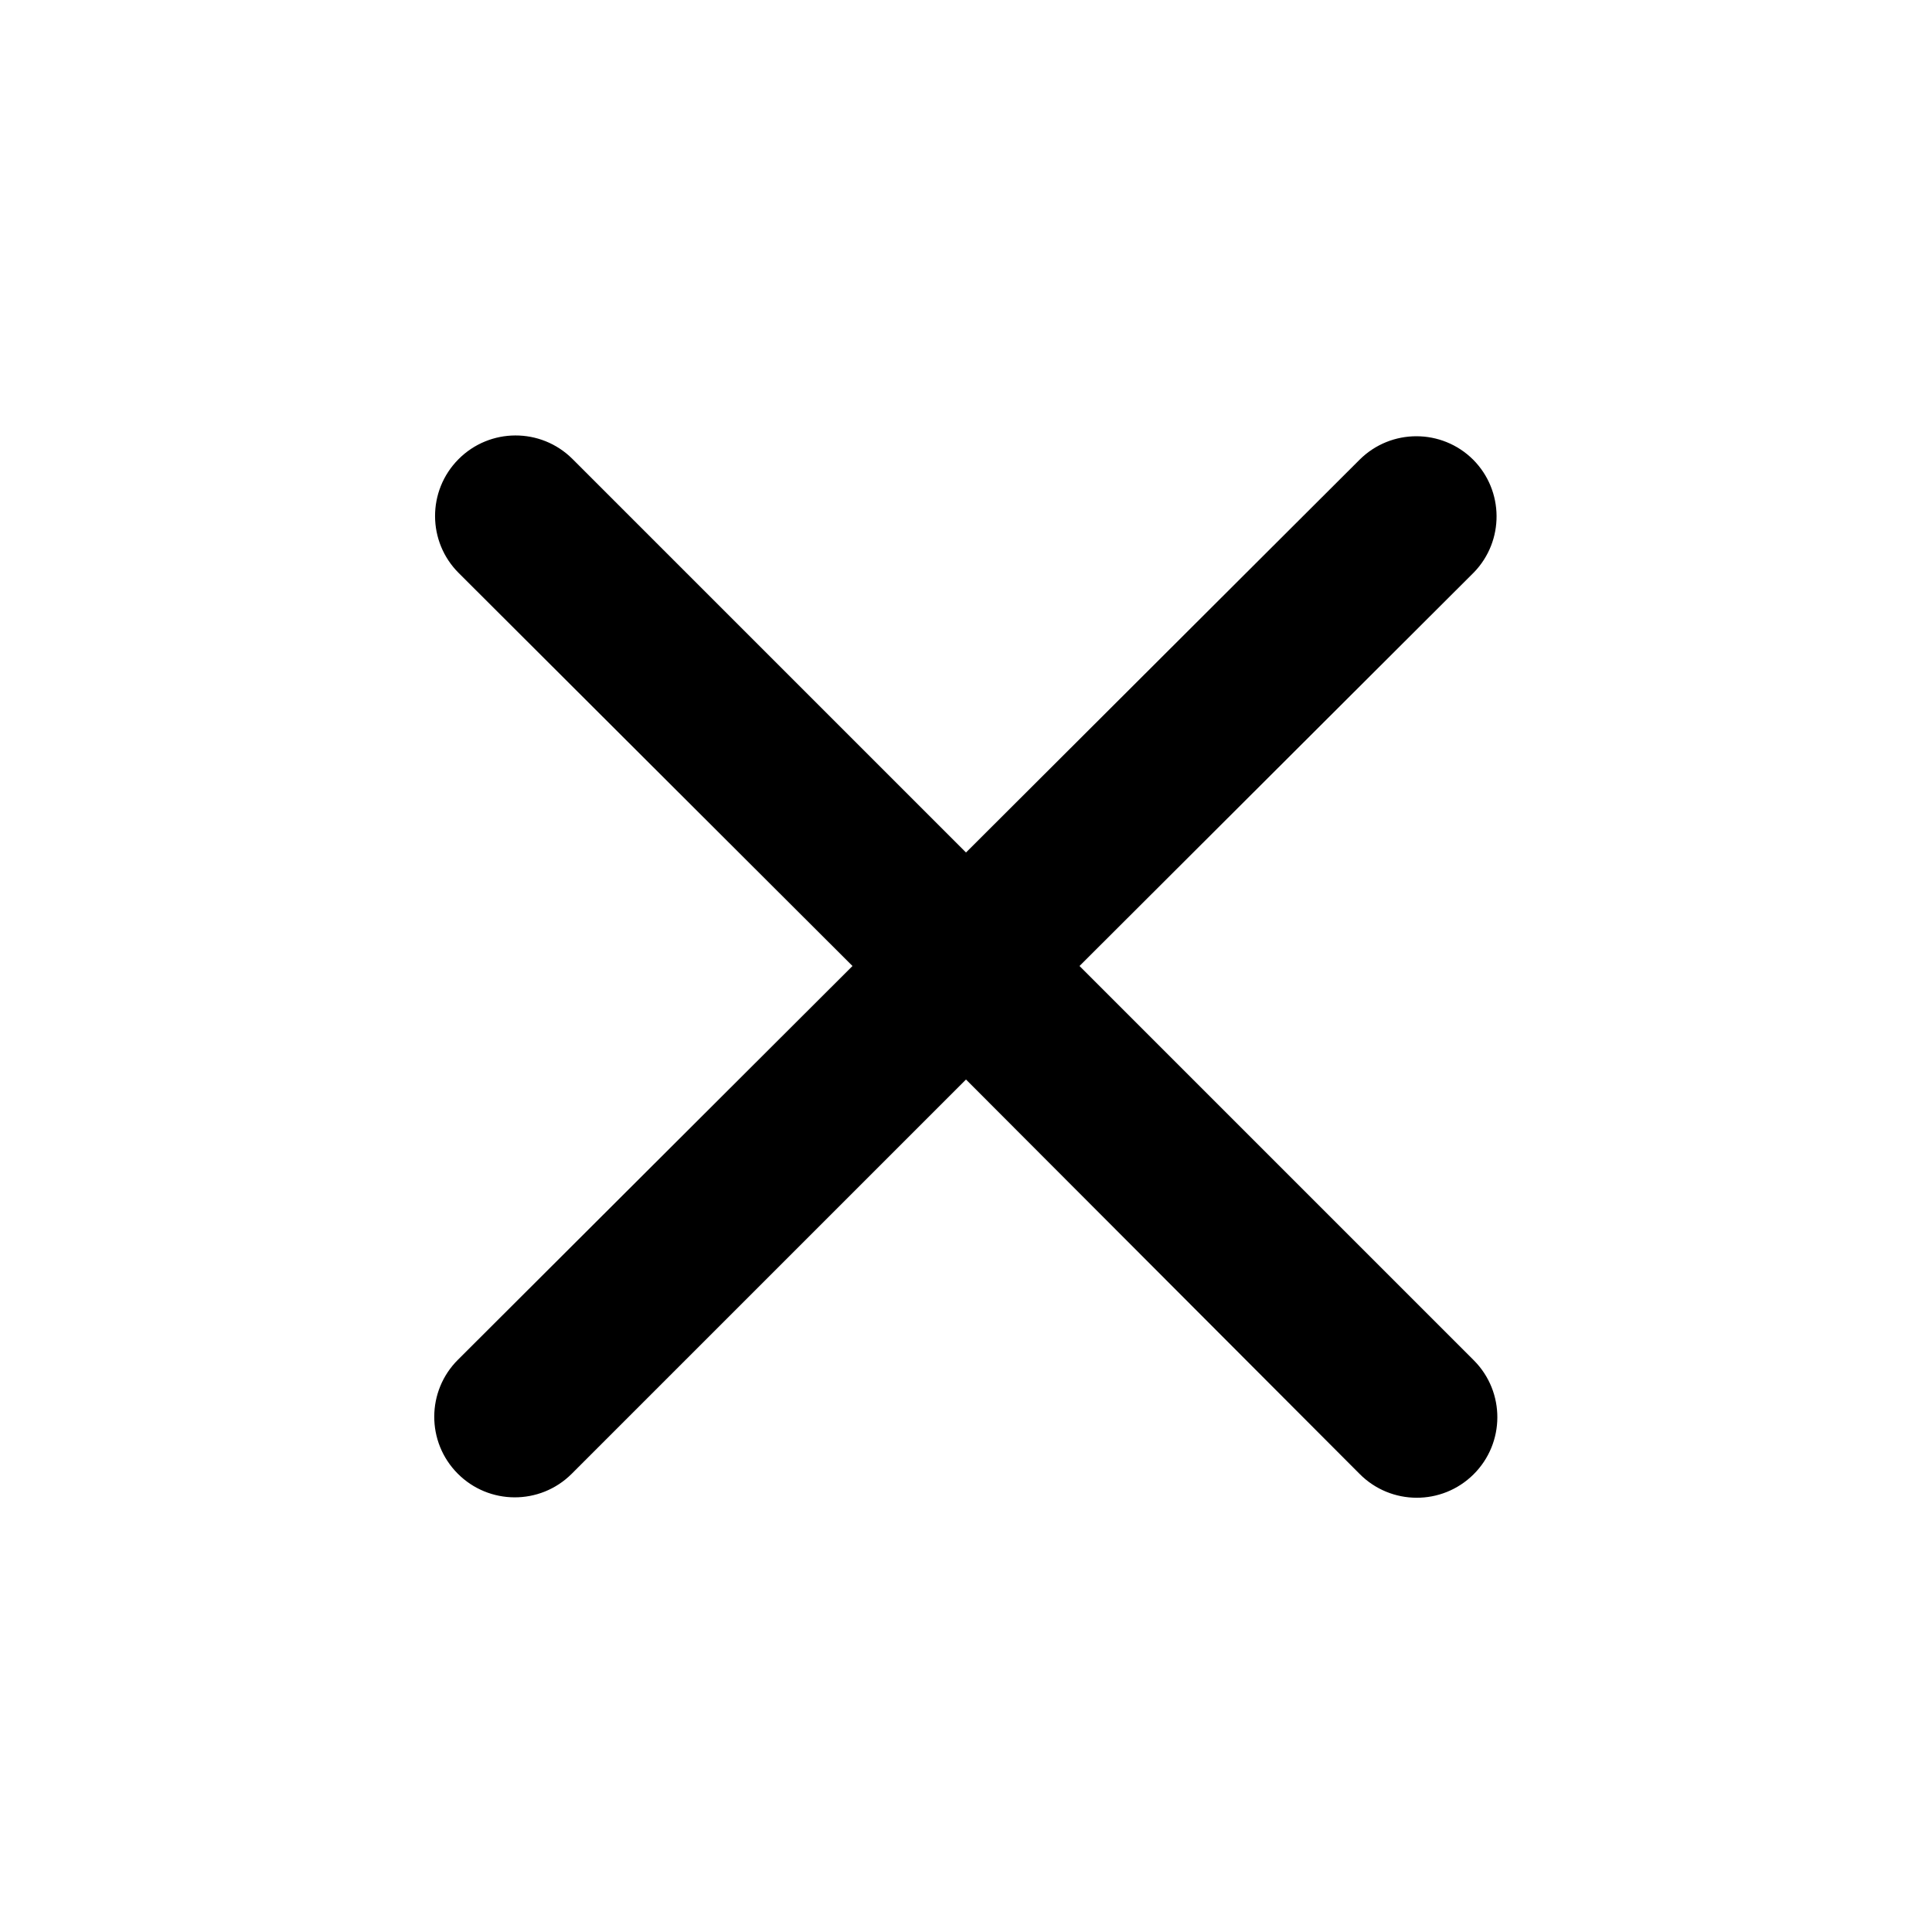
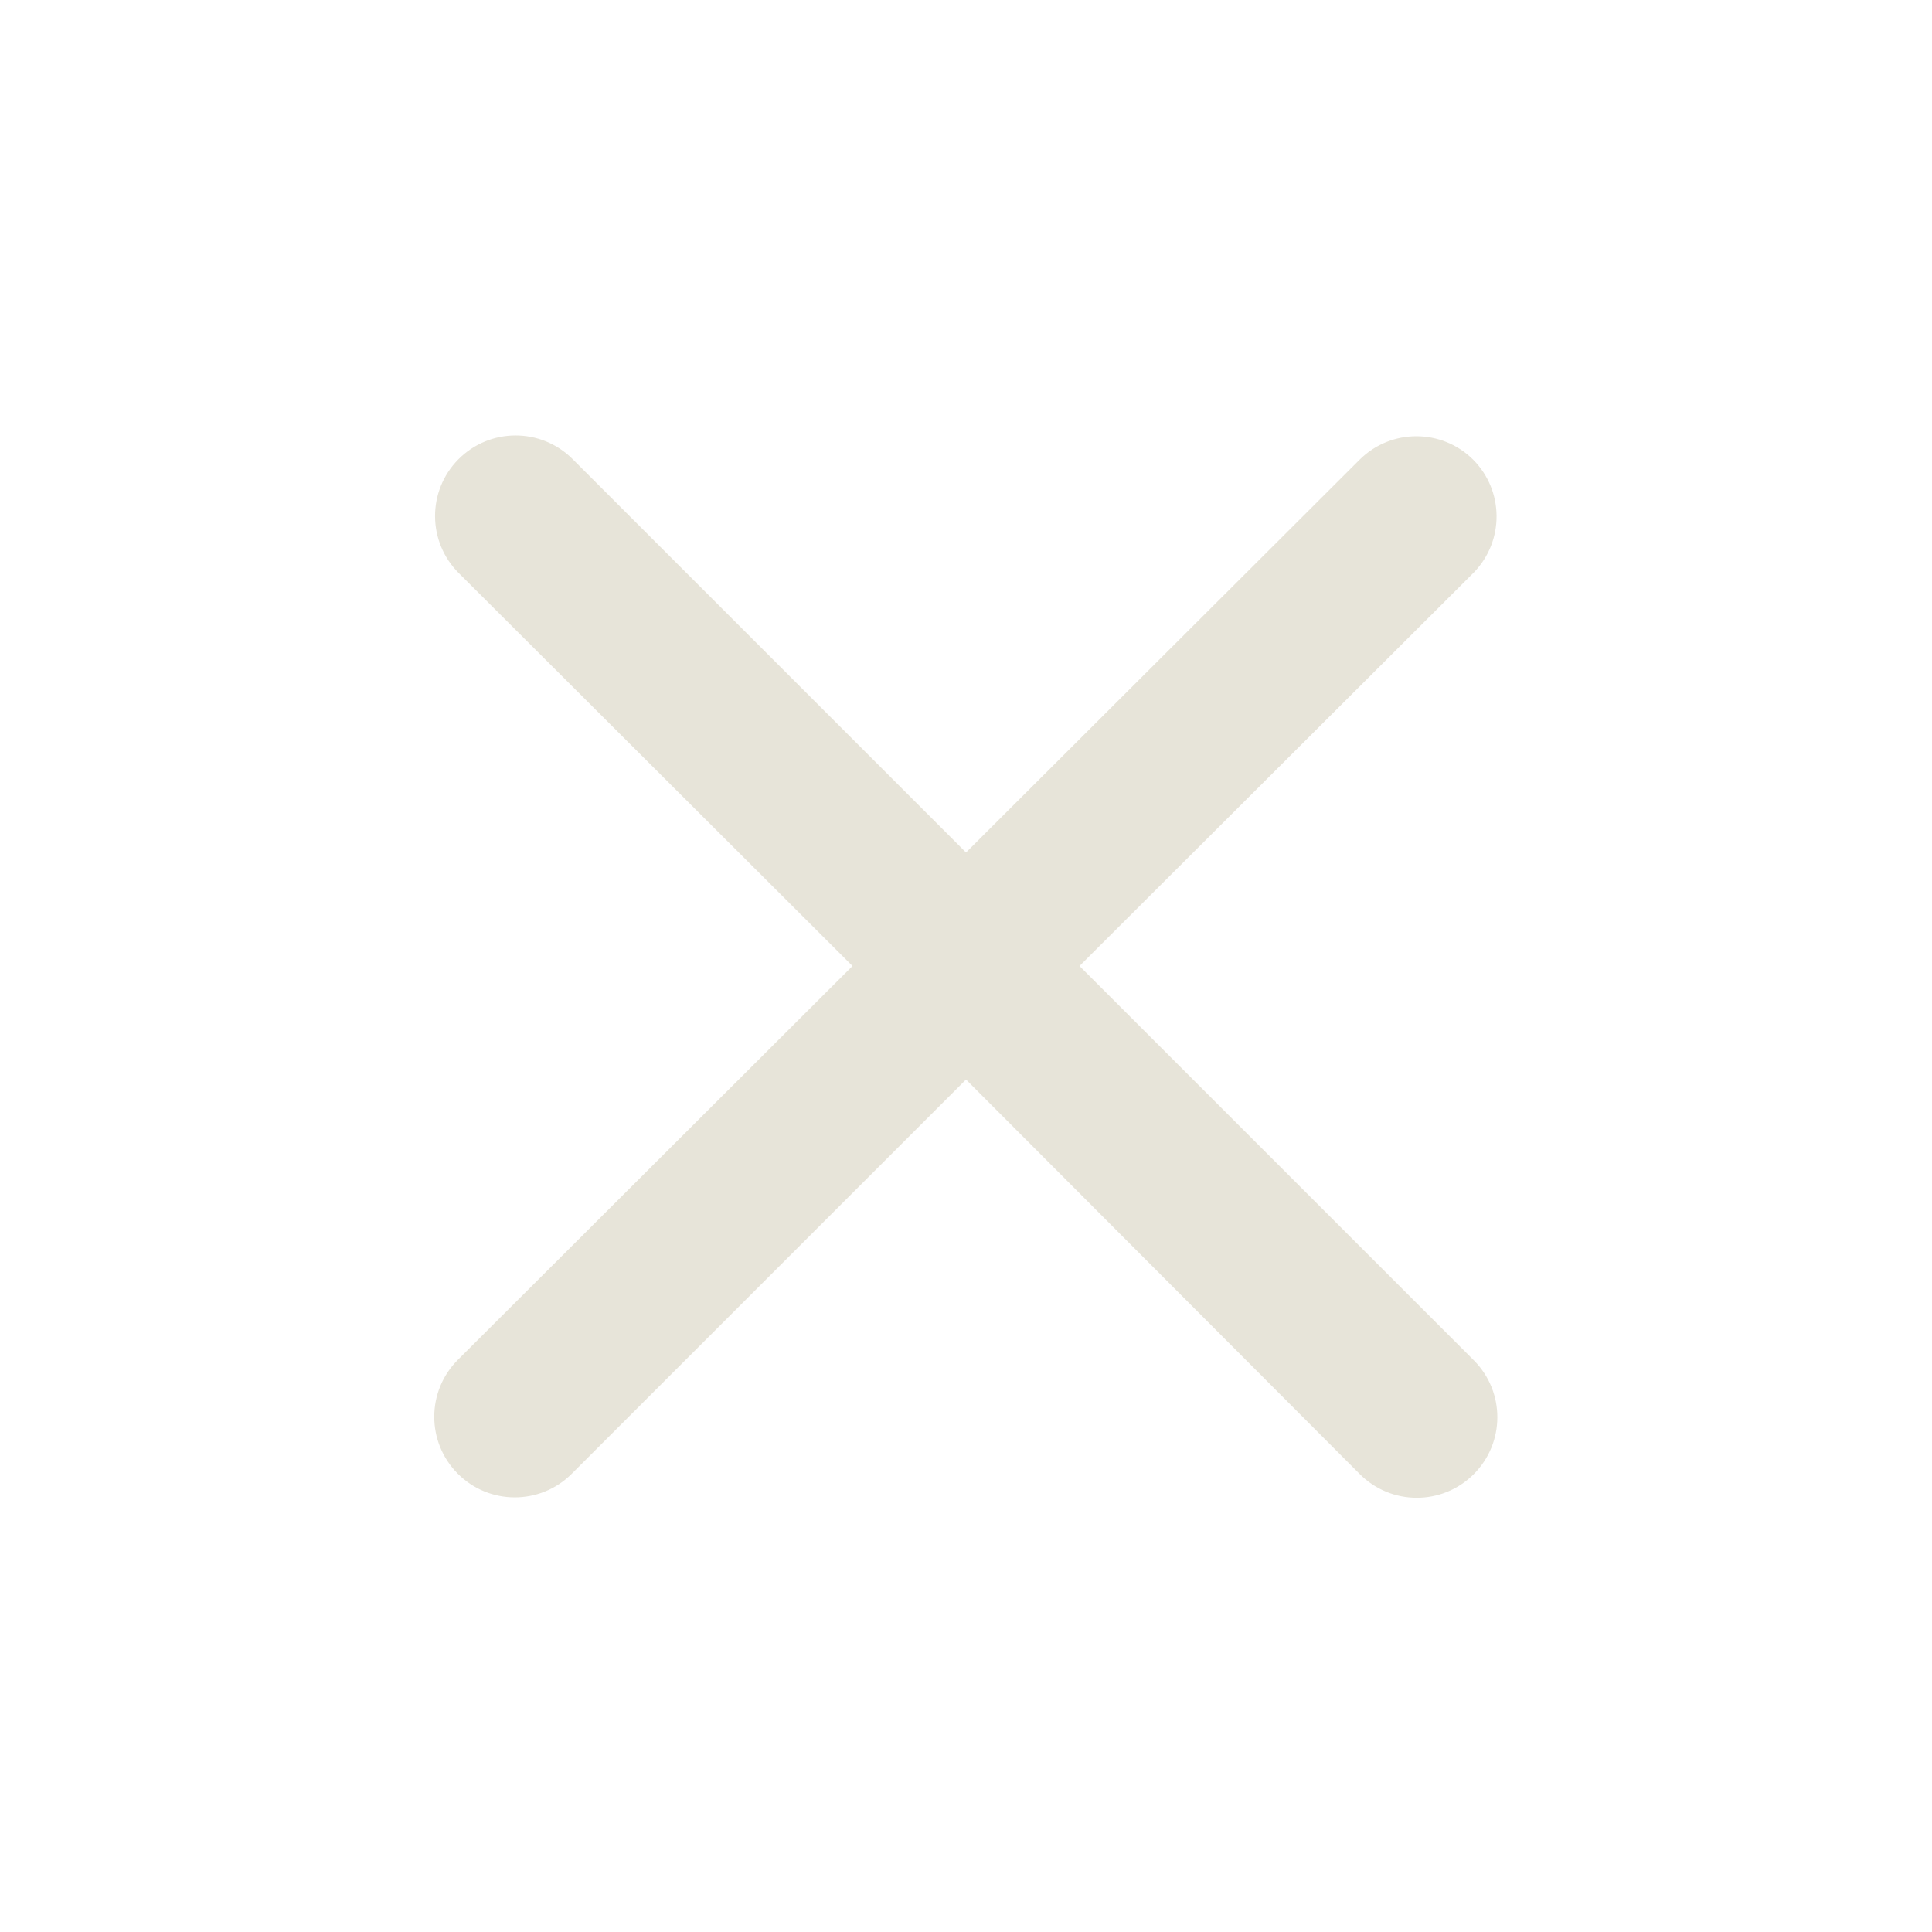
- <svg xmlns="http://www.w3.org/2000/svg" viewBox="0 0 24 24" width="24" height="24" fill="currentColor">
+ <svg xmlns="http://www.w3.org/2000/svg" viewBox="0 0 24 24" width="24" height="24" fill="#E7E4D9">
  <path d="M18.3 5.71a1 1 0 0 0-1.41 0L12 10.59 7.11 5.7a1 1 0 1 0-1.41 1.42L10.59 12l-4.9 4.89a1 1 0 1 0 1.41 1.42L12 13.41l4.89 4.9a1 1 0 0 0 1.42-1.41L13.41 12l4.9-4.89a1 1 0 0 0-.01-1.4z" />
</svg>
